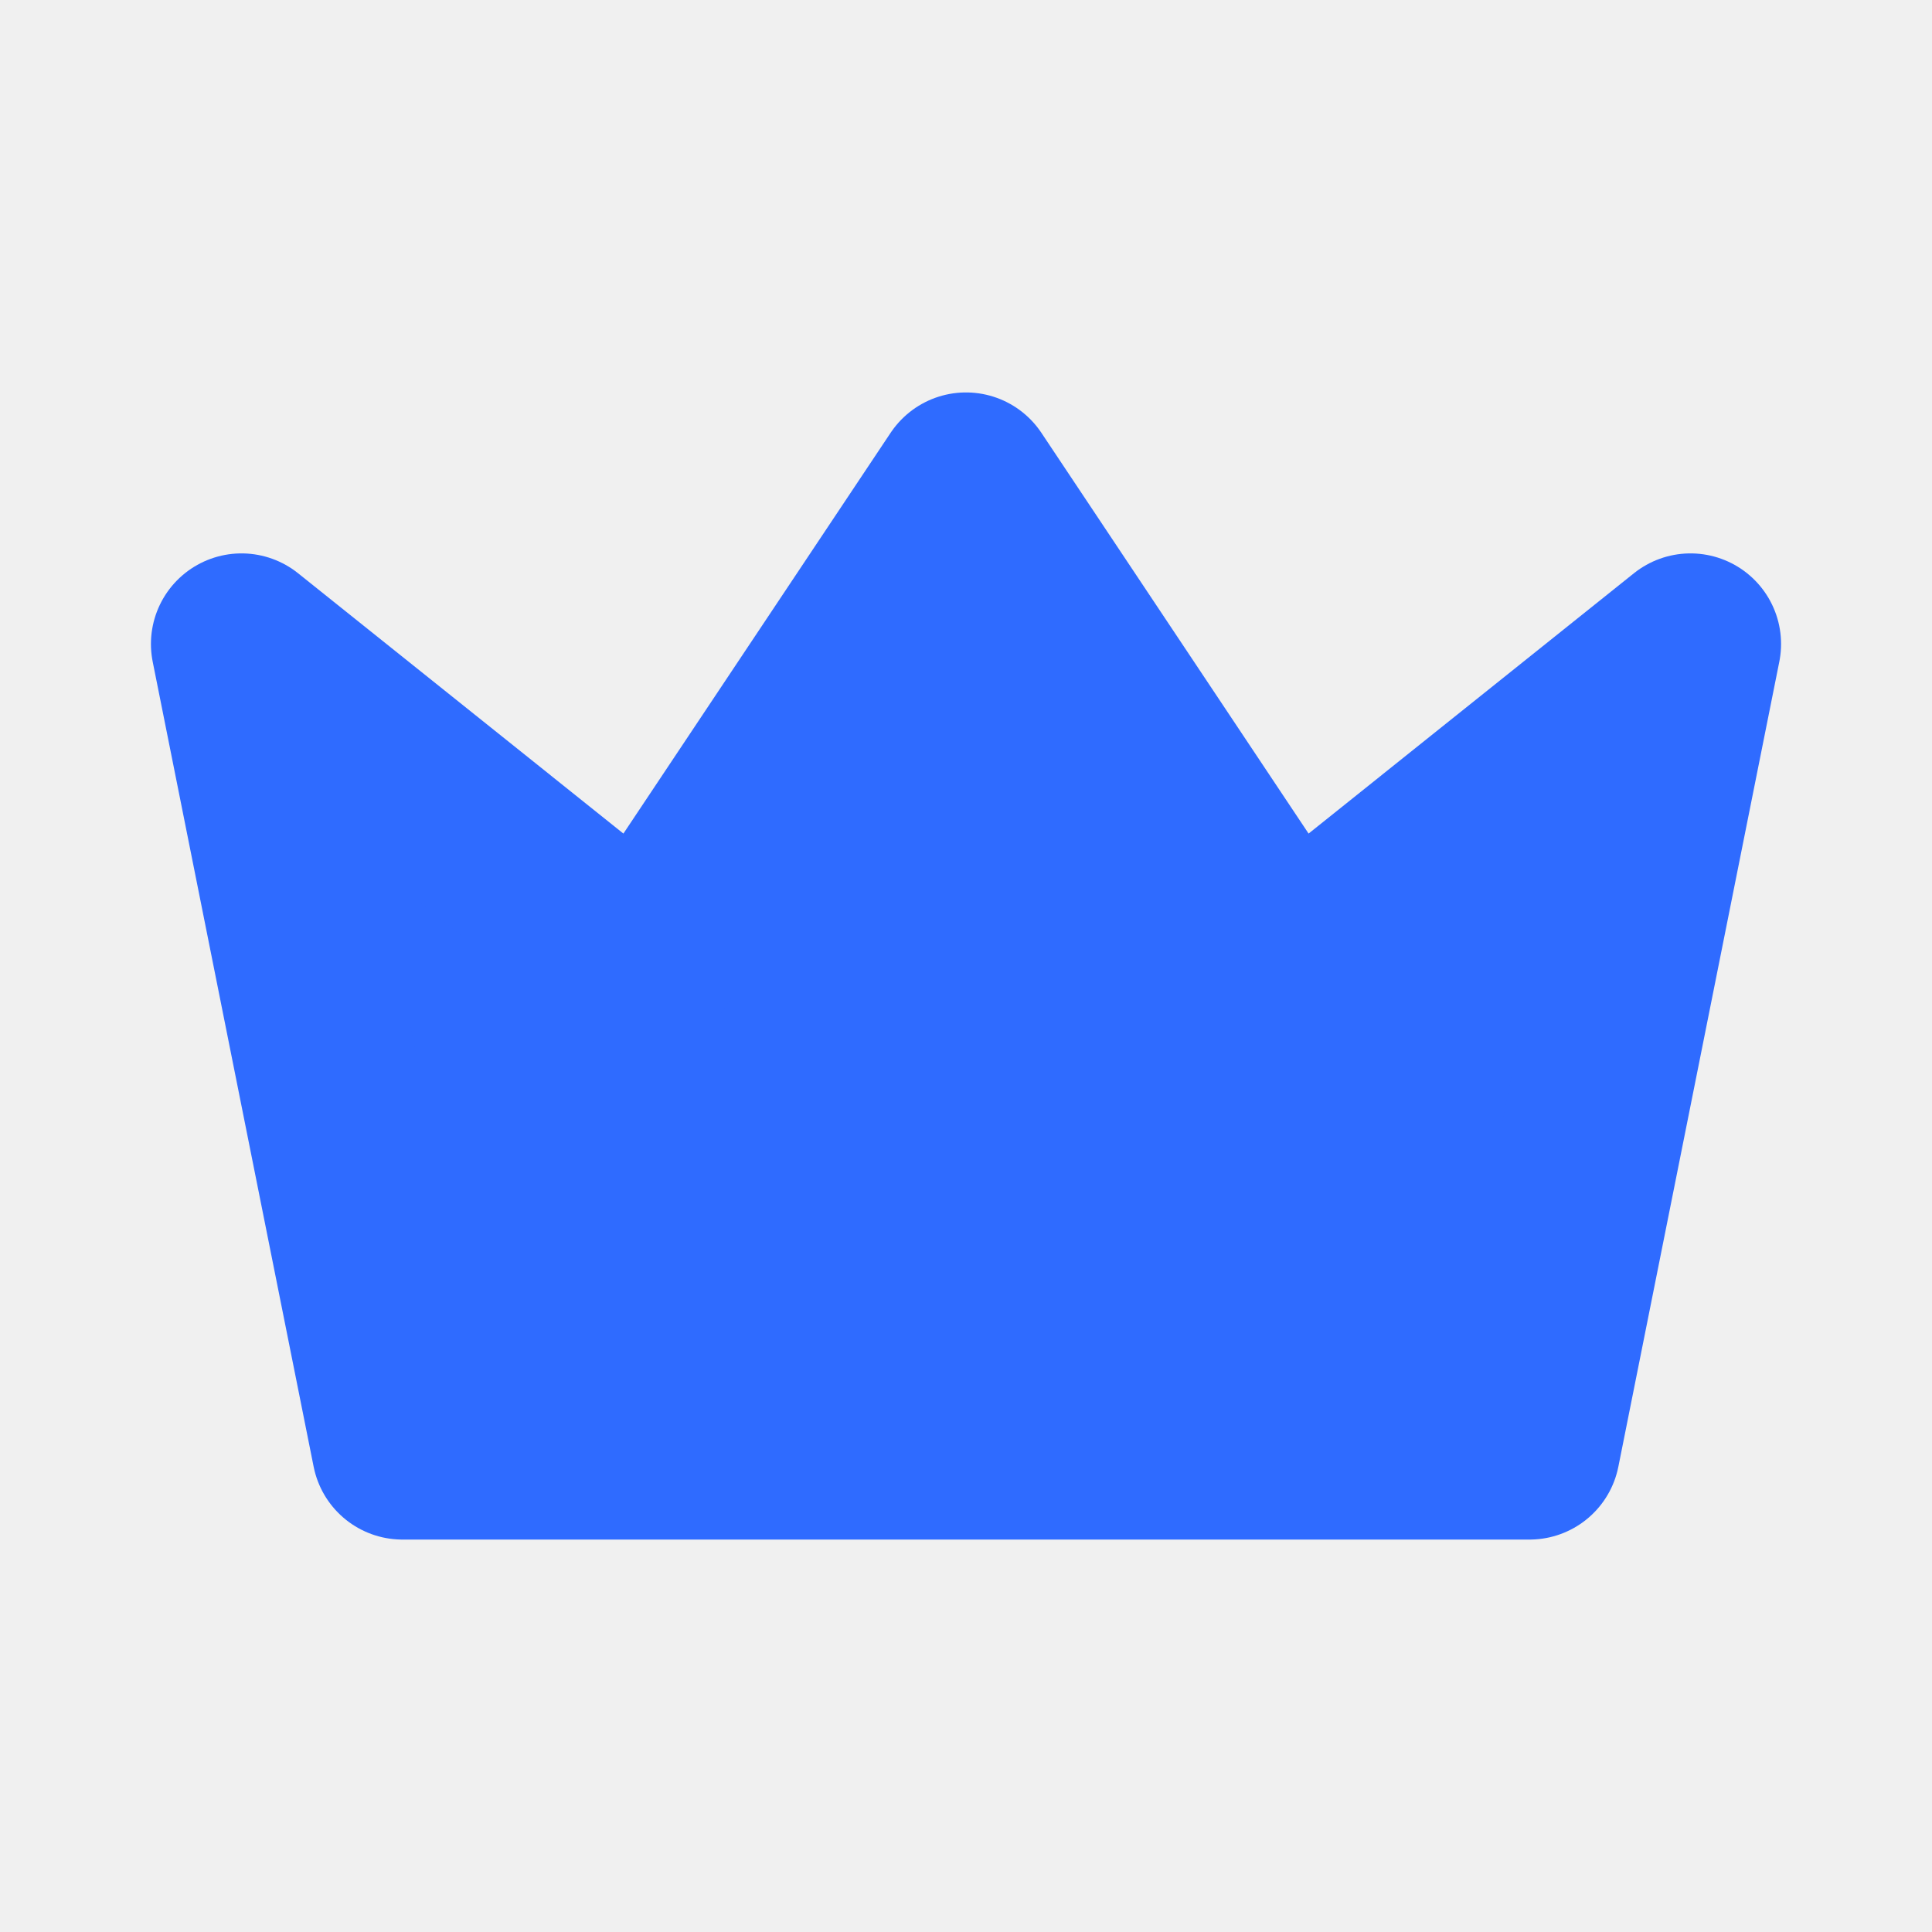
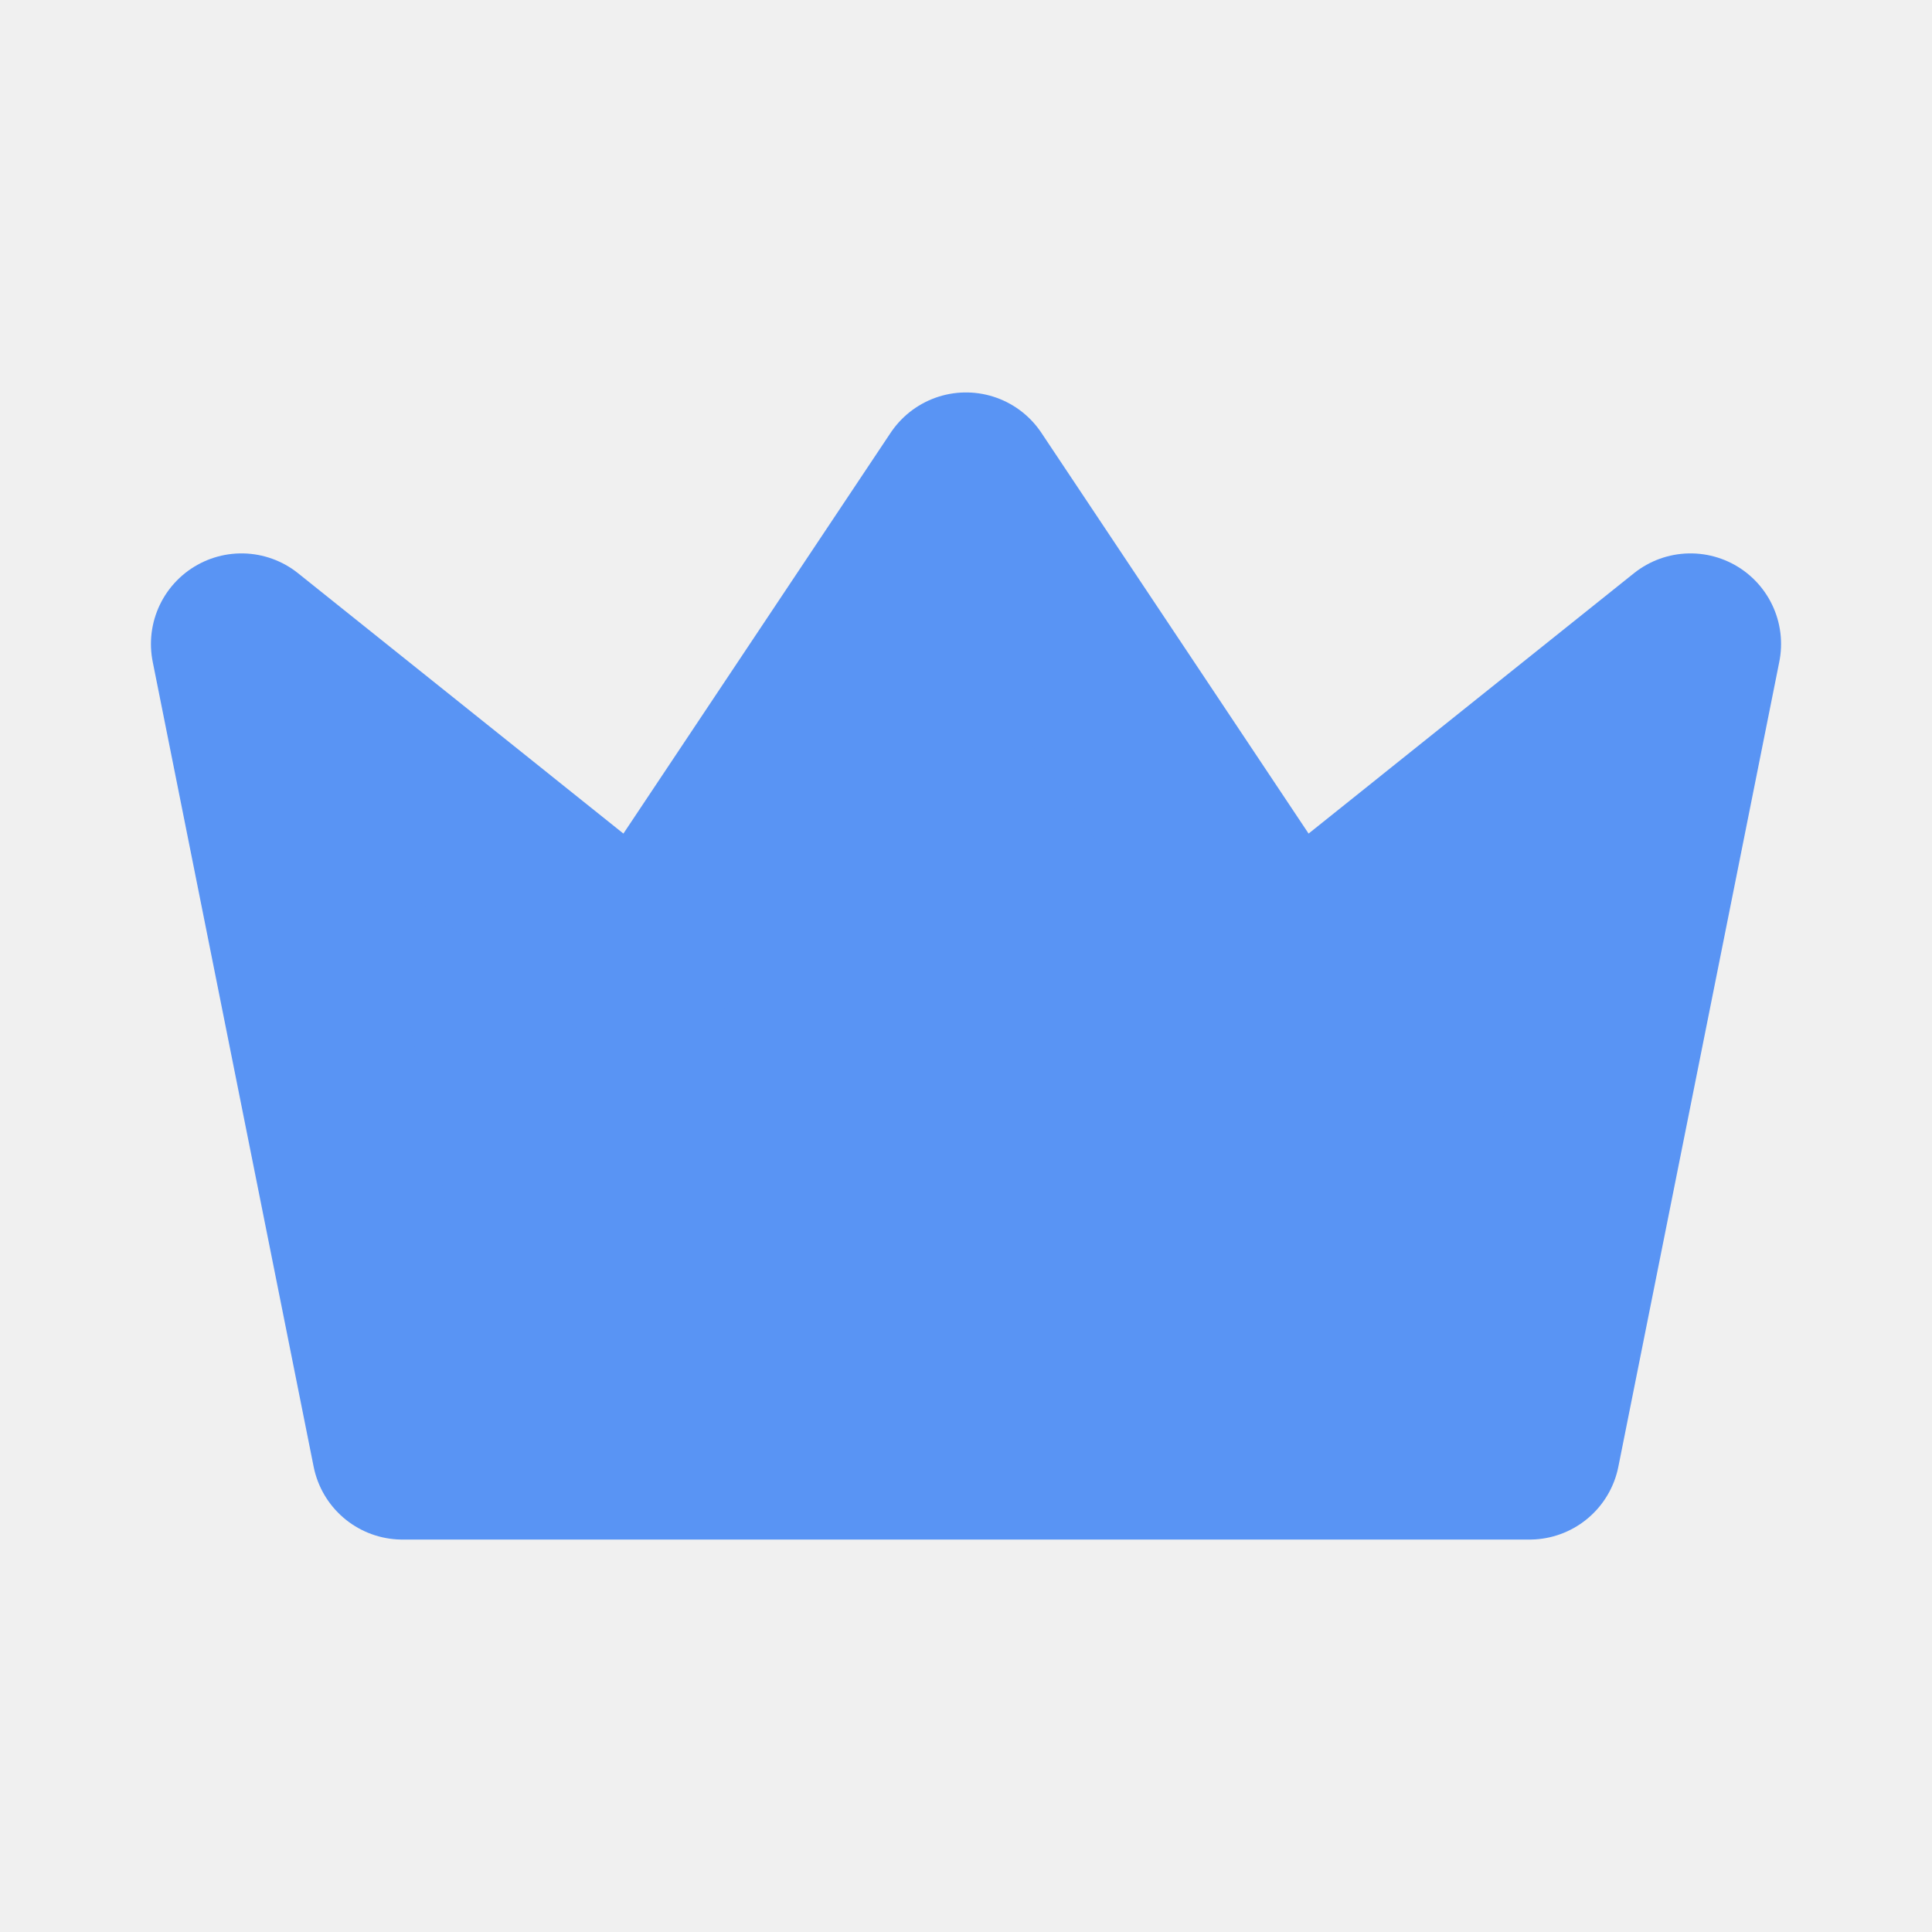
<svg xmlns="http://www.w3.org/2000/svg" width="16" height="16" viewBox="0 0 16 16" fill="none">
-   <g clip-path="url(#clip0_213_1032)">
-     <path d="M8 4L10.667 8L14 5.333L12.667 12H3.333L2 5.333L5.333 8L8 4Z" fill="#2F6BFF" stroke="#2F6BFF" stroke-width="1.5" stroke-linecap="round" stroke-linejoin="round" />
+   <g clip-path="url(#clip0_557_128)">
+     <path d="M8 4L10.667 8L14 5.333L12.667 12H3.333L2 5.333L5.333 8L8 4Z" fill="#5994F4" stroke="#5994F4" stroke-width="1.5" stroke-linecap="round" stroke-linejoin="round" />
  </g>
  <defs>
-     <clipPath id="clip0_213_1032">
+     <clipPath id="clip0_557_128">
      <rect width="16" height="16" fill="white" />
    </clipPath>
  </defs>
</svg>
